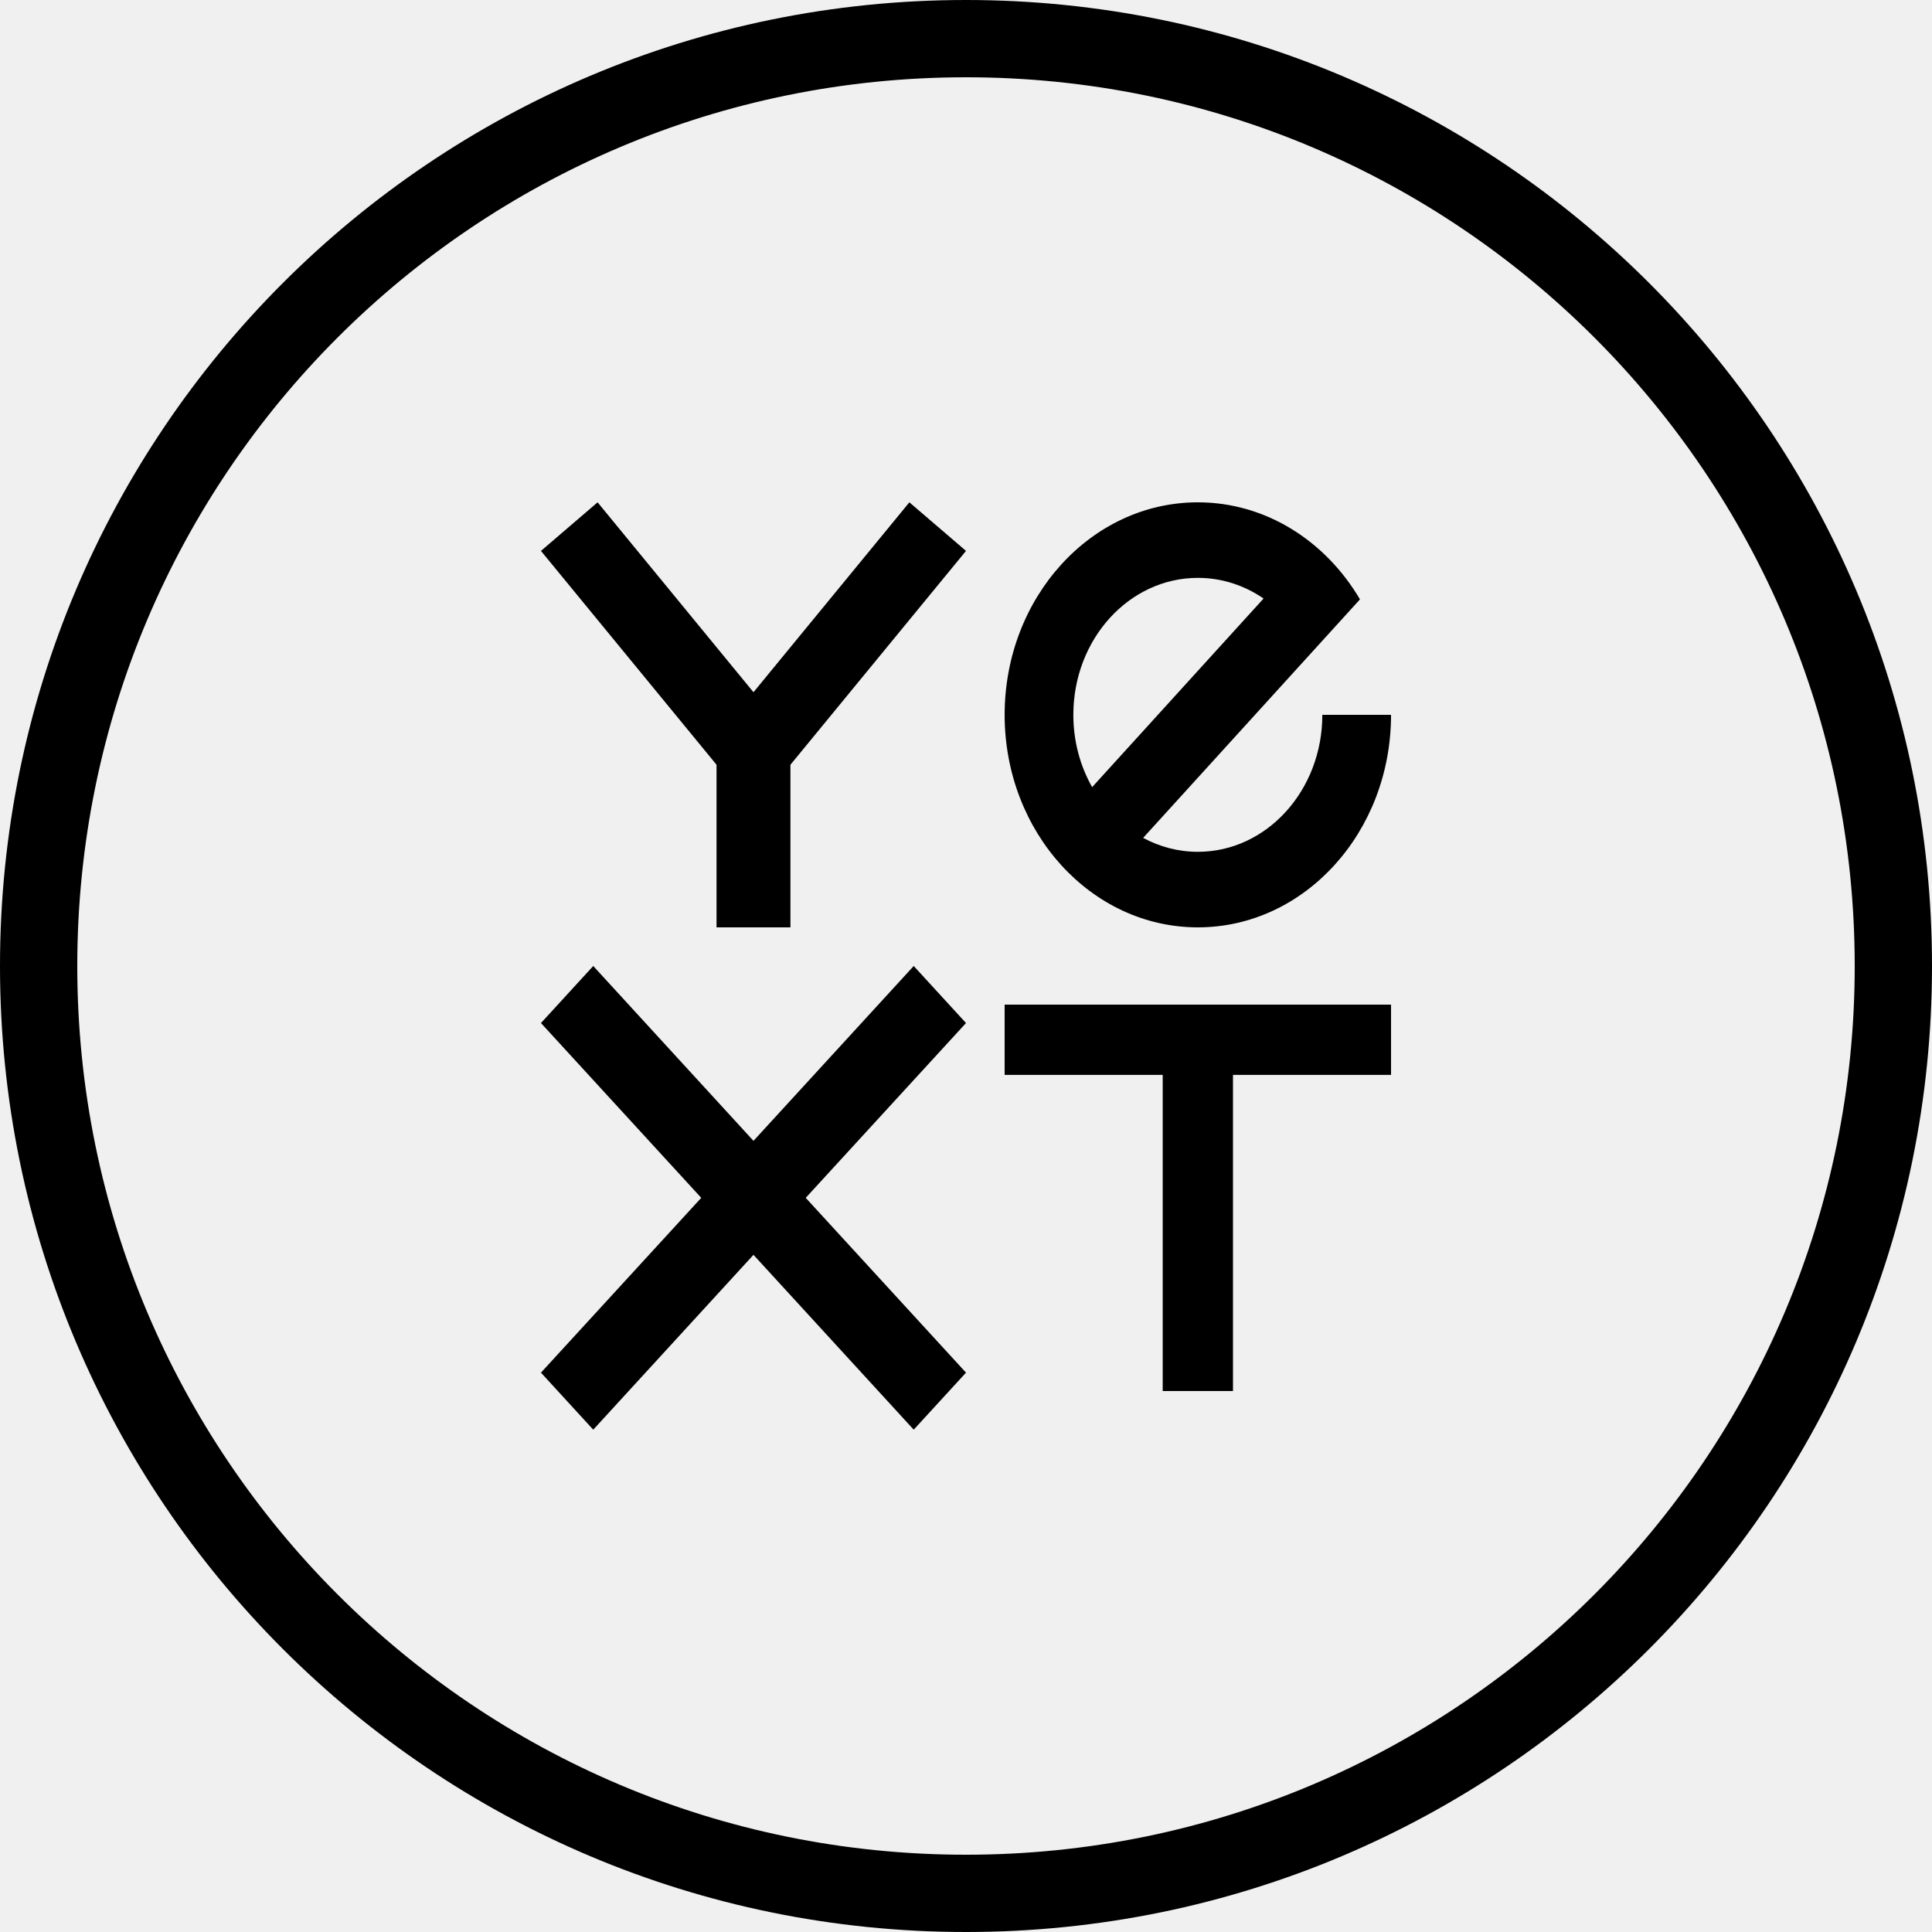
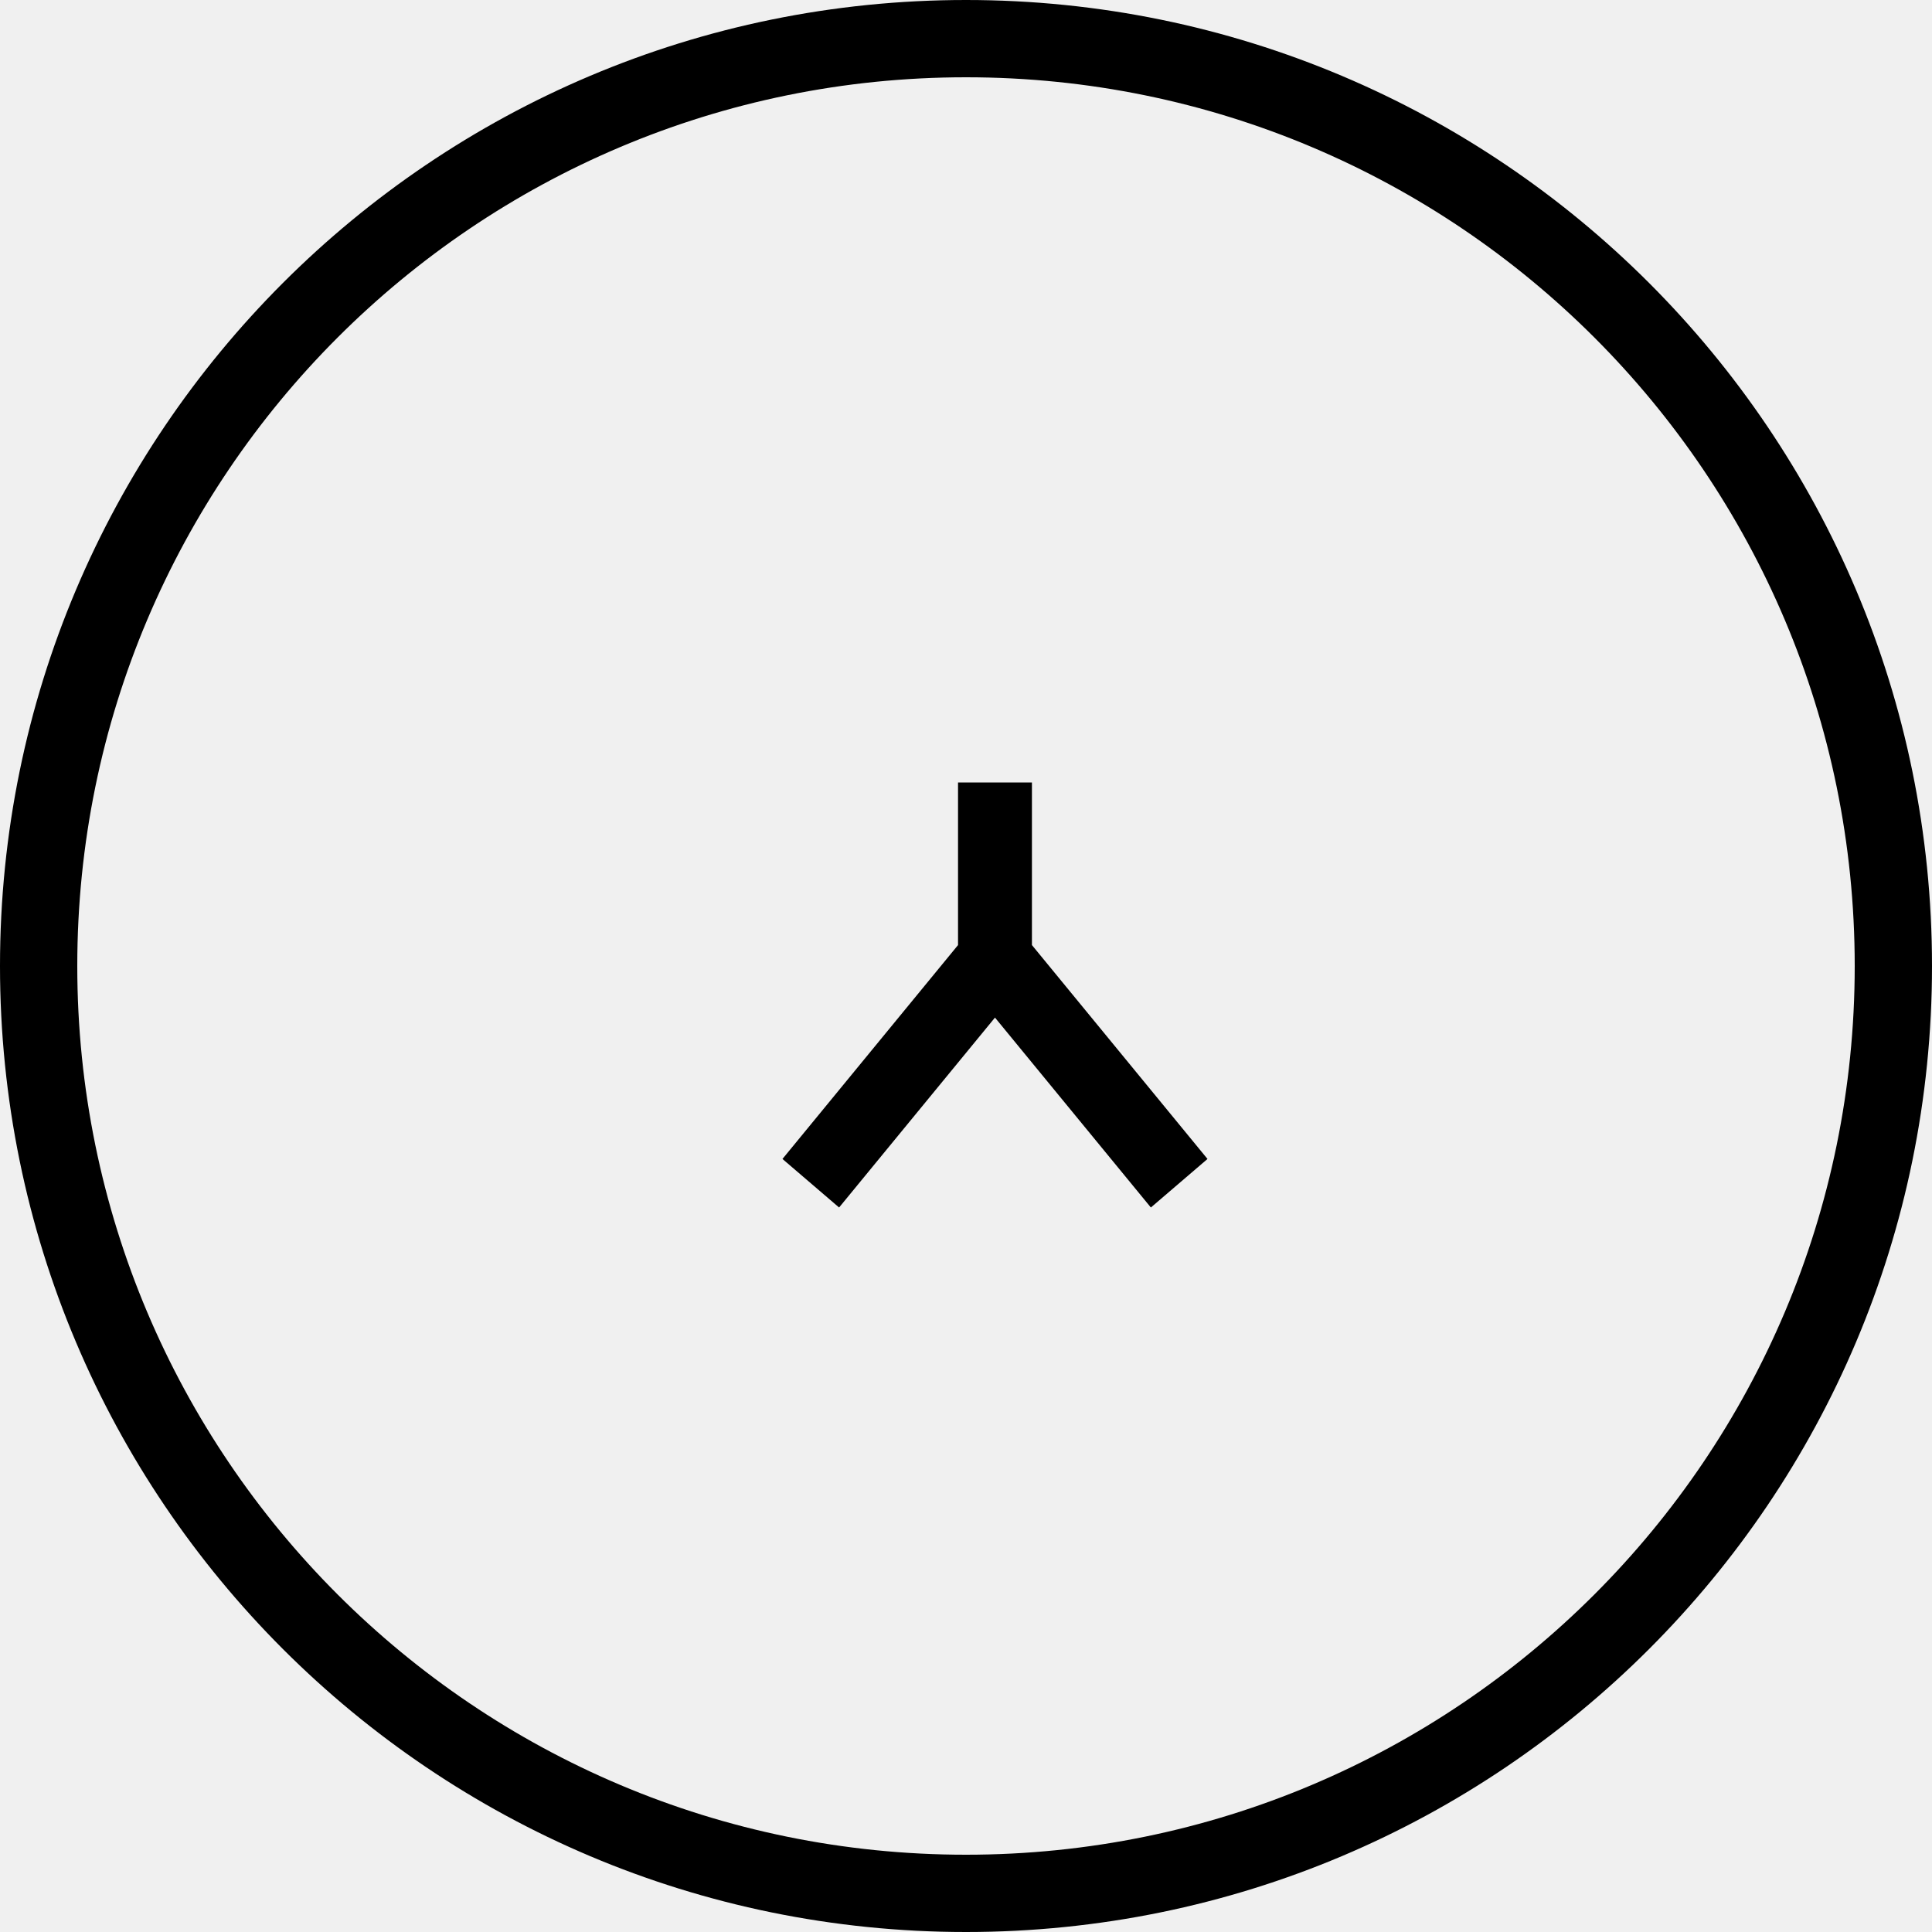
<svg xmlns="http://www.w3.org/2000/svg" width="48" height="48" viewBox="0 0 48 48" fill="none">
-   <g clip-path="url(#clip0_49_256)">
-     <path d="M24 0C10.745 0 0 10.745 0 24C0 37.255 10.745 48 24 48C37.255 48 48 37.255 48 24C48 10.745 37.255 0 24 0ZM24 46.08C11.805 46.08 1.92 36.195 1.92 24C1.92 11.805 11.805 1.92 24 1.92C36.195 1.92 46.08 11.805 46.08 24C46.08 36.195 36.195 46.08 24 46.08Z" fill="black" />
-     <path d="M24.96 26.705H28.887V34.56H30.633V26.705H34.56V24.96H24.96V26.705Z" fill="black" />
-     <path d="M22.701 24L18.72 28.344L14.739 24L13.44 25.417L17.422 29.76L13.44 34.103L14.739 35.52L18.72 31.176L22.701 35.52L24 34.103L20.018 29.76L24 25.417L22.701 24Z" fill="black" />
-     <path d="M29.76 23.04C32.411 23.04 34.56 20.676 34.56 17.76H32.853C32.853 19.639 31.468 21.163 29.76 21.163C29.272 21.163 28.811 21.038 28.401 20.817L33.788 14.891C32.933 13.44 31.449 12.48 29.76 12.48C27.109 12.48 24.96 14.844 24.96 17.76C24.96 20.676 27.109 23.04 29.76 23.04ZM29.76 14.357C30.36 14.357 30.919 14.545 31.393 14.87L27.134 19.556C26.838 19.035 26.667 18.419 26.667 17.76C26.667 15.88 28.052 14.357 29.76 14.357Z" fill="black" />
-     <path d="M18.72 17.198L14.847 12.48L13.44 13.687L17.802 19V23.04H19.638V19L24 13.687L22.593 12.48L18.72 17.198Z" fill="black" />
+   <g clip-path="url(#clip0_60_305)">
+     <mask id="mask0_60_305" style="mask-type:luminance" maskUnits="userSpaceOnUse" x="0" y="0" width="48" height="48">
+       <path d="M48 0H0V48H48V0Z" fill="white" />
+     </mask>
+     <g mask="url(#mask0_60_305)">
+       <path d="M24 0C10.745 0 0 10.745 0 24C0 37.255 10.745 48 24 48C37.255 48 48 37.255 48 24C48 10.745 37.255 0 24 0ZM24 46.08C11.805 46.08 1.92 36.195 1.92 24C1.92 11.805 11.805 1.92 24 1.92C36.195 1.92 46.08 11.805 46.08 24C46.08 36.195 36.195 46.08 24 46.08Z" fill="black" />
+       <path d="M24.72 25.282L28.593 30L30 28.794L25.638 23.48L25.638 19.44L23.802 19.44L23.802 23.48L19.44 28.794L20.847 30L24.72 25.282Z" fill="black" />
+     </g>
  </g>
  <defs>
-     <clipPath id="clip0_49_256">
+     <clipPath id="clip0_60_305">
      <rect width="48" height="48" fill="white" />
    </clipPath>
  </defs>
</svg>
